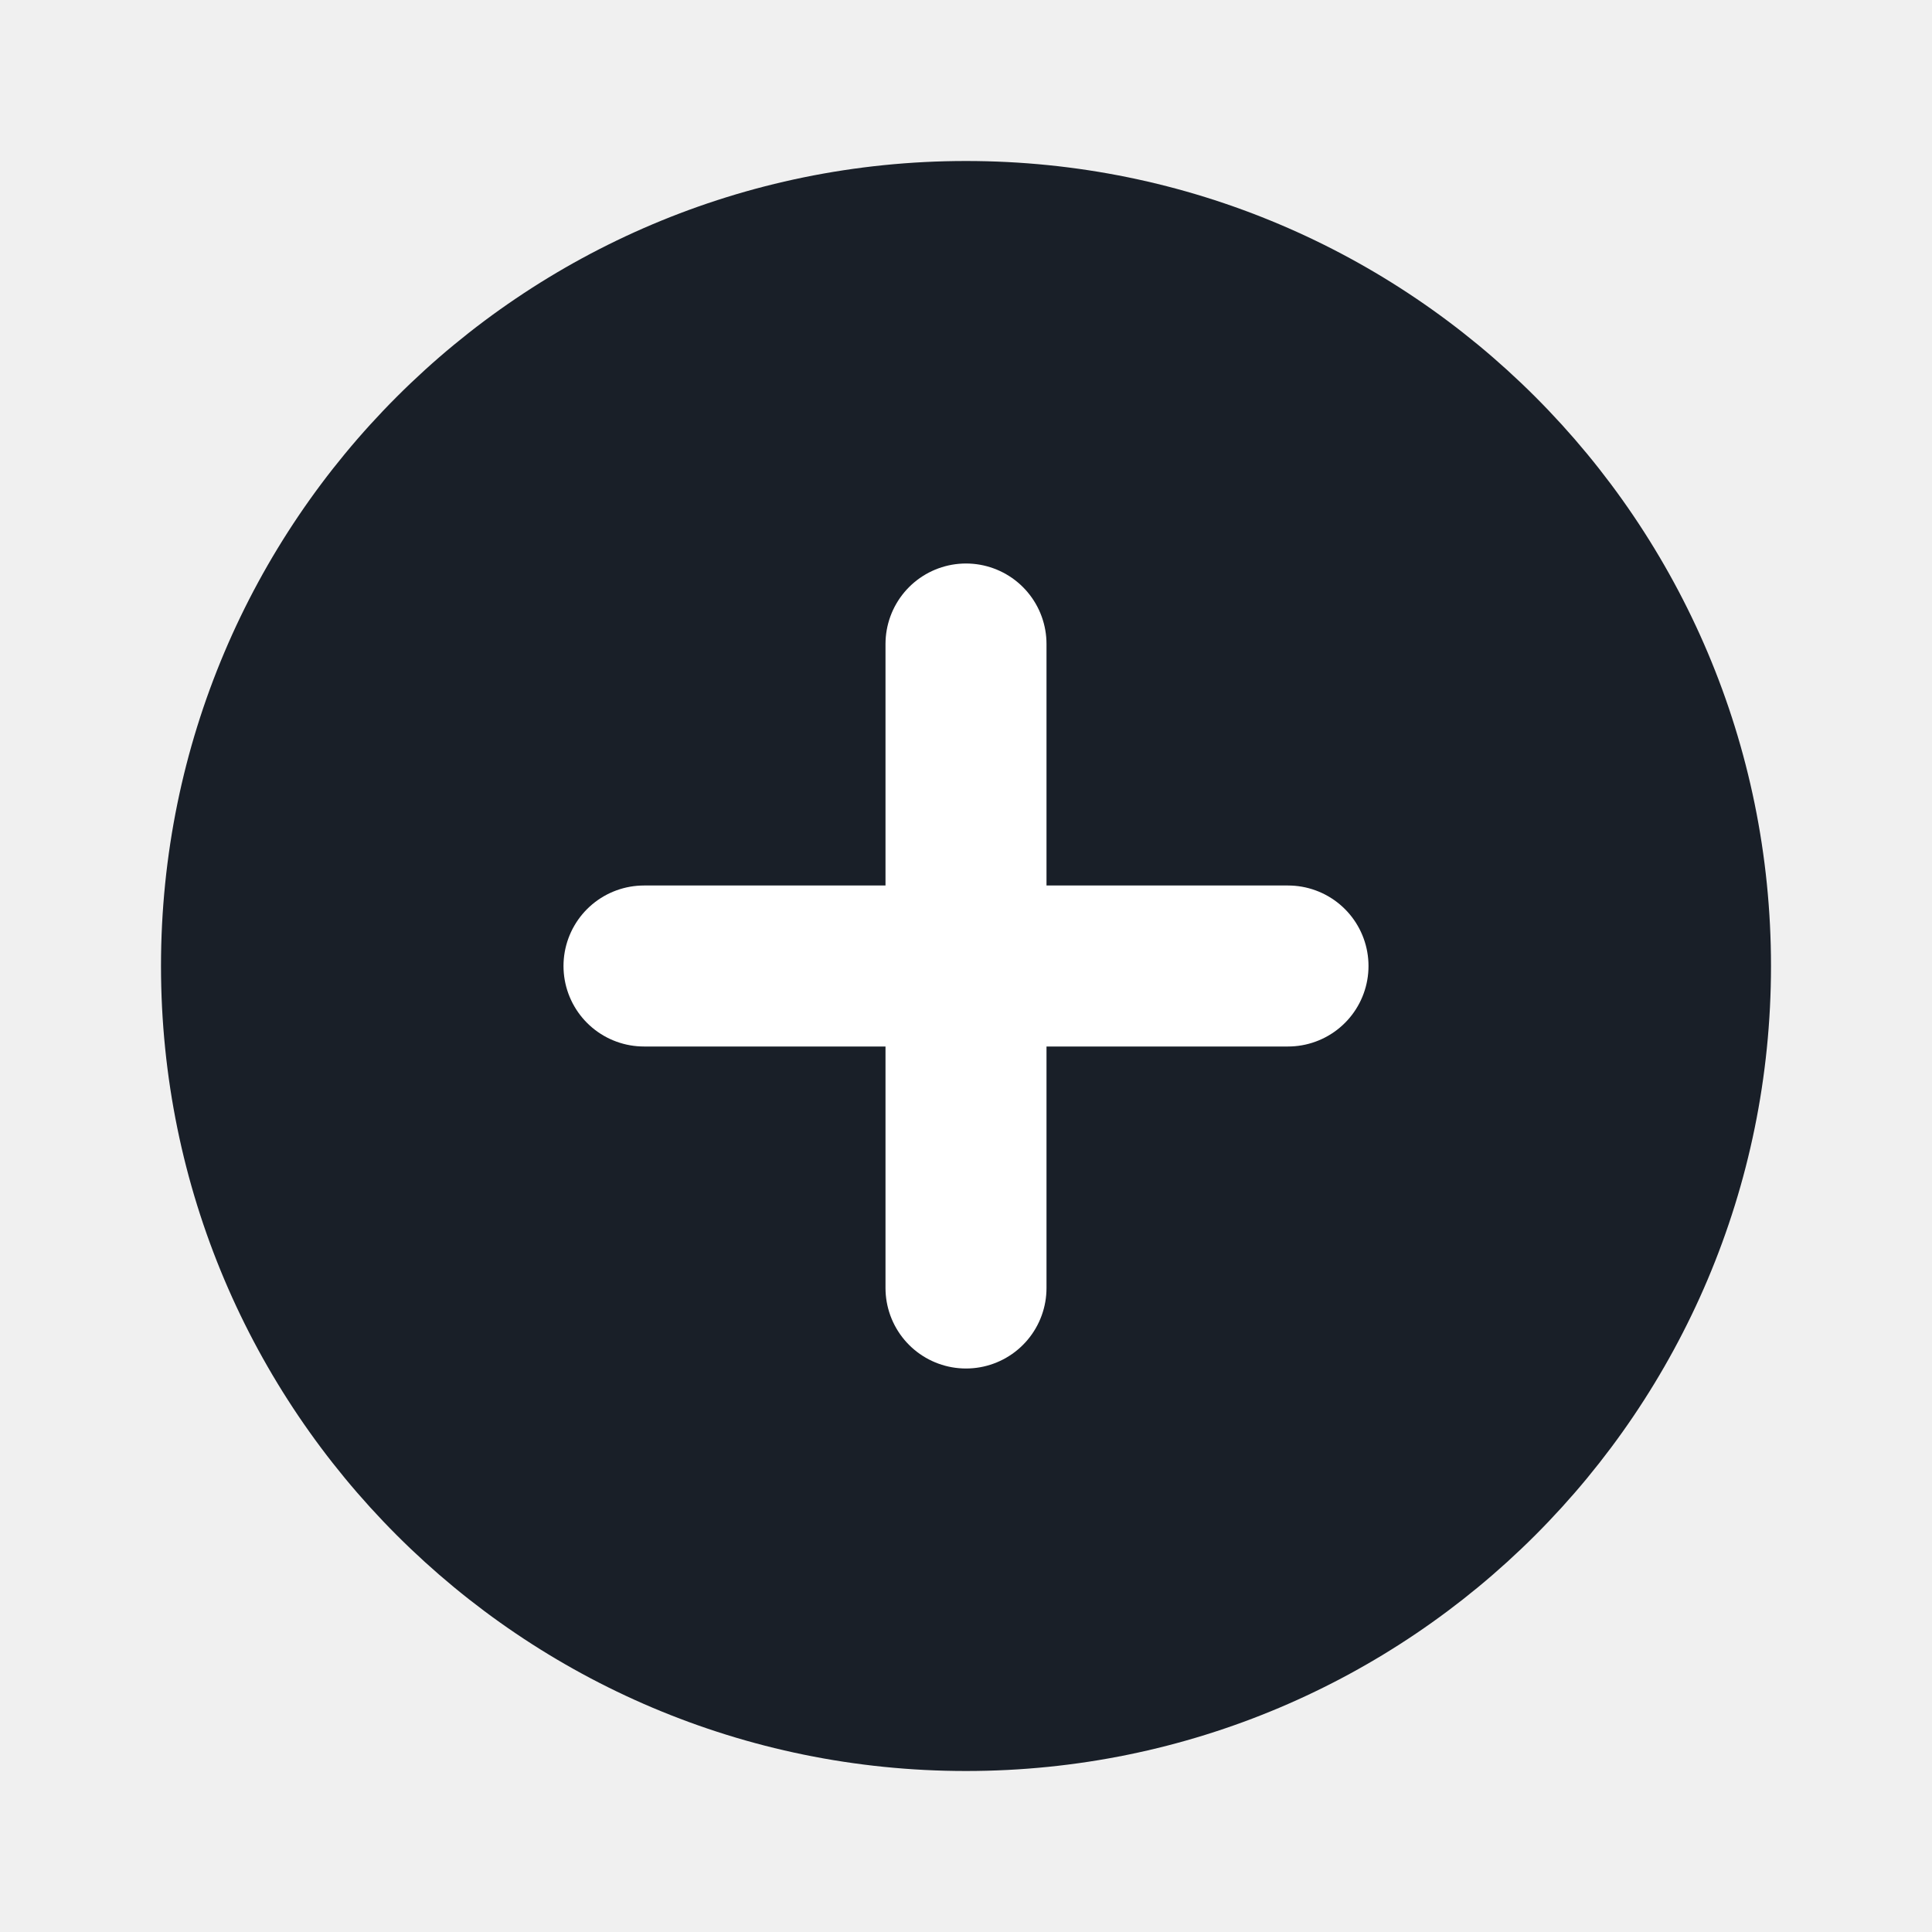
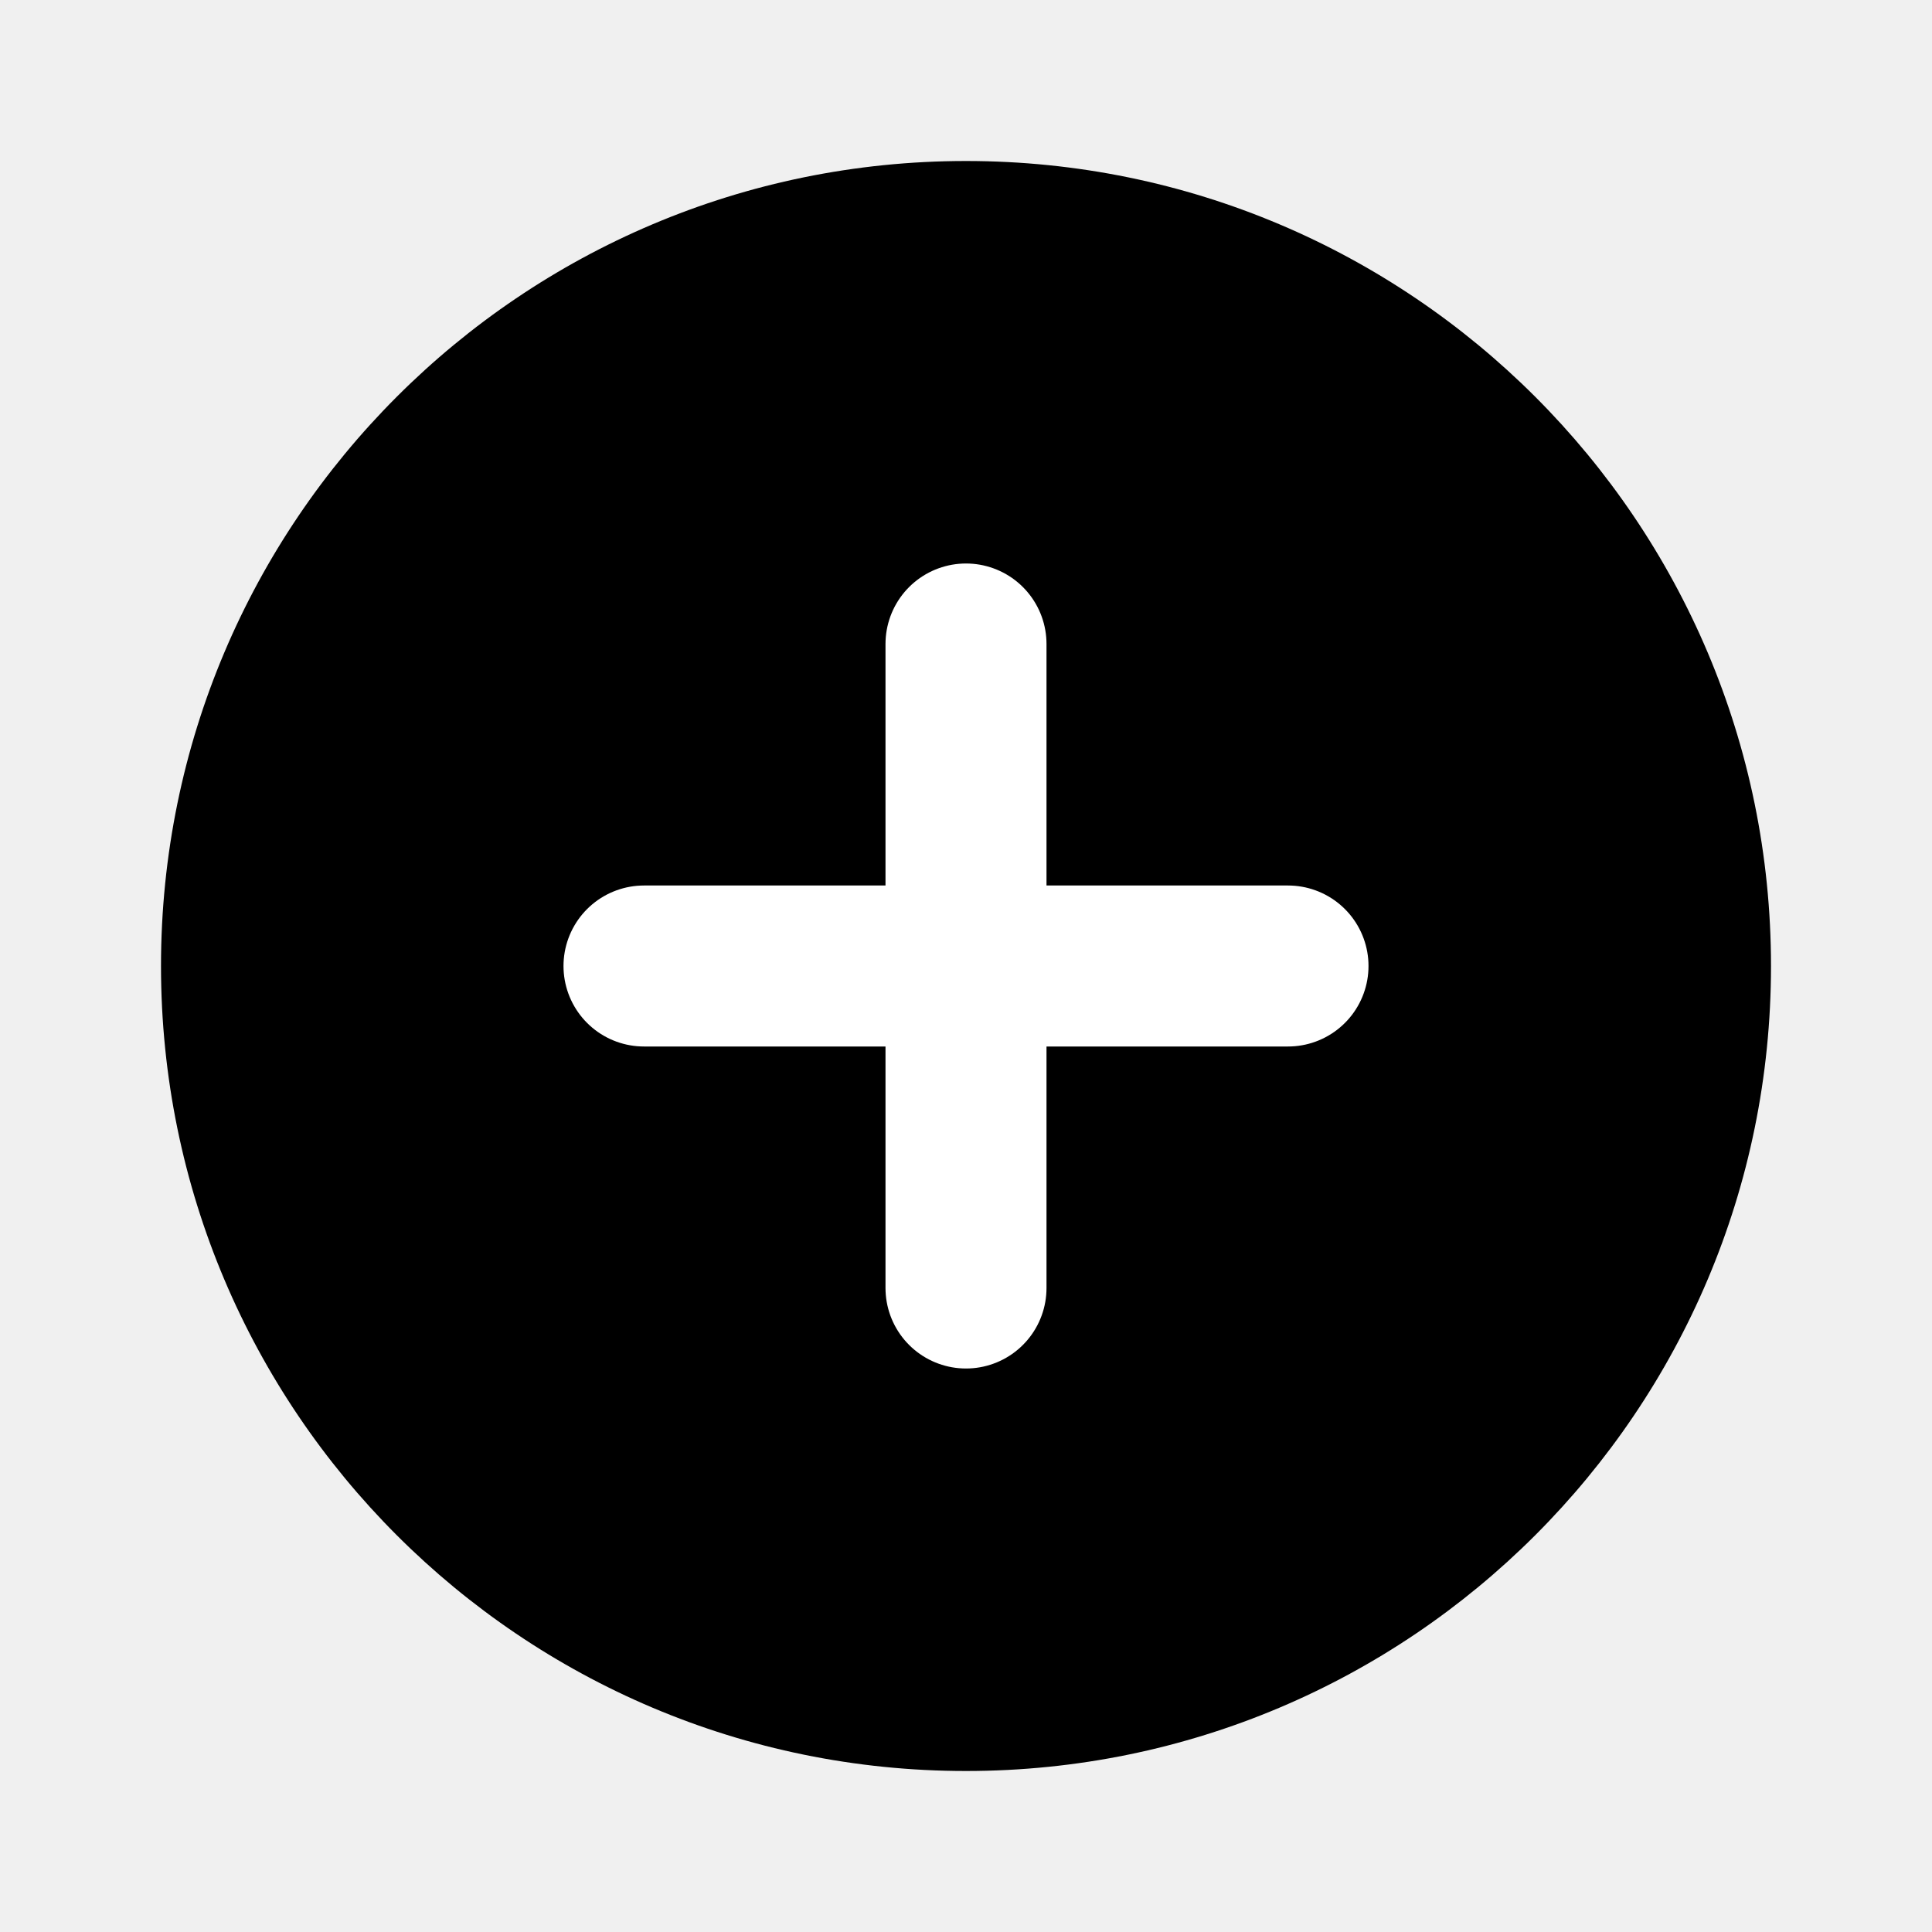
- <svg xmlns="http://www.w3.org/2000/svg" width="24" height="24" viewBox="0 0 24 24" fill="none">
-   <path d="M12 22C17.523 22 22 17.523 22 12C22 6.477 17.523 2 12 2C6.477 2 2 6.477 2 12C2 17.523 6.477 22 12 22Z" fill="#191F28" />
+ <svg xmlns="http://www.w3.org/2000/svg" width="100%" height="100%" viewBox="0 0 24 24" fill="none">
+   <path d="M12 22C17.523 22 22 17.523 22 12C22 6.477 17.523 2 12 2C6.477 2 2 6.477 2 12C2 17.523 6.477 22 12 22Z" fill="currentColor" />
  <path d="M12 8V16" stroke="white" stroke-width="2" stroke-linecap="round" stroke-linejoin="round" />
  <path d="M8 12H16" stroke="white" stroke-width="2" stroke-linecap="round" stroke-linejoin="round" />
</svg>
